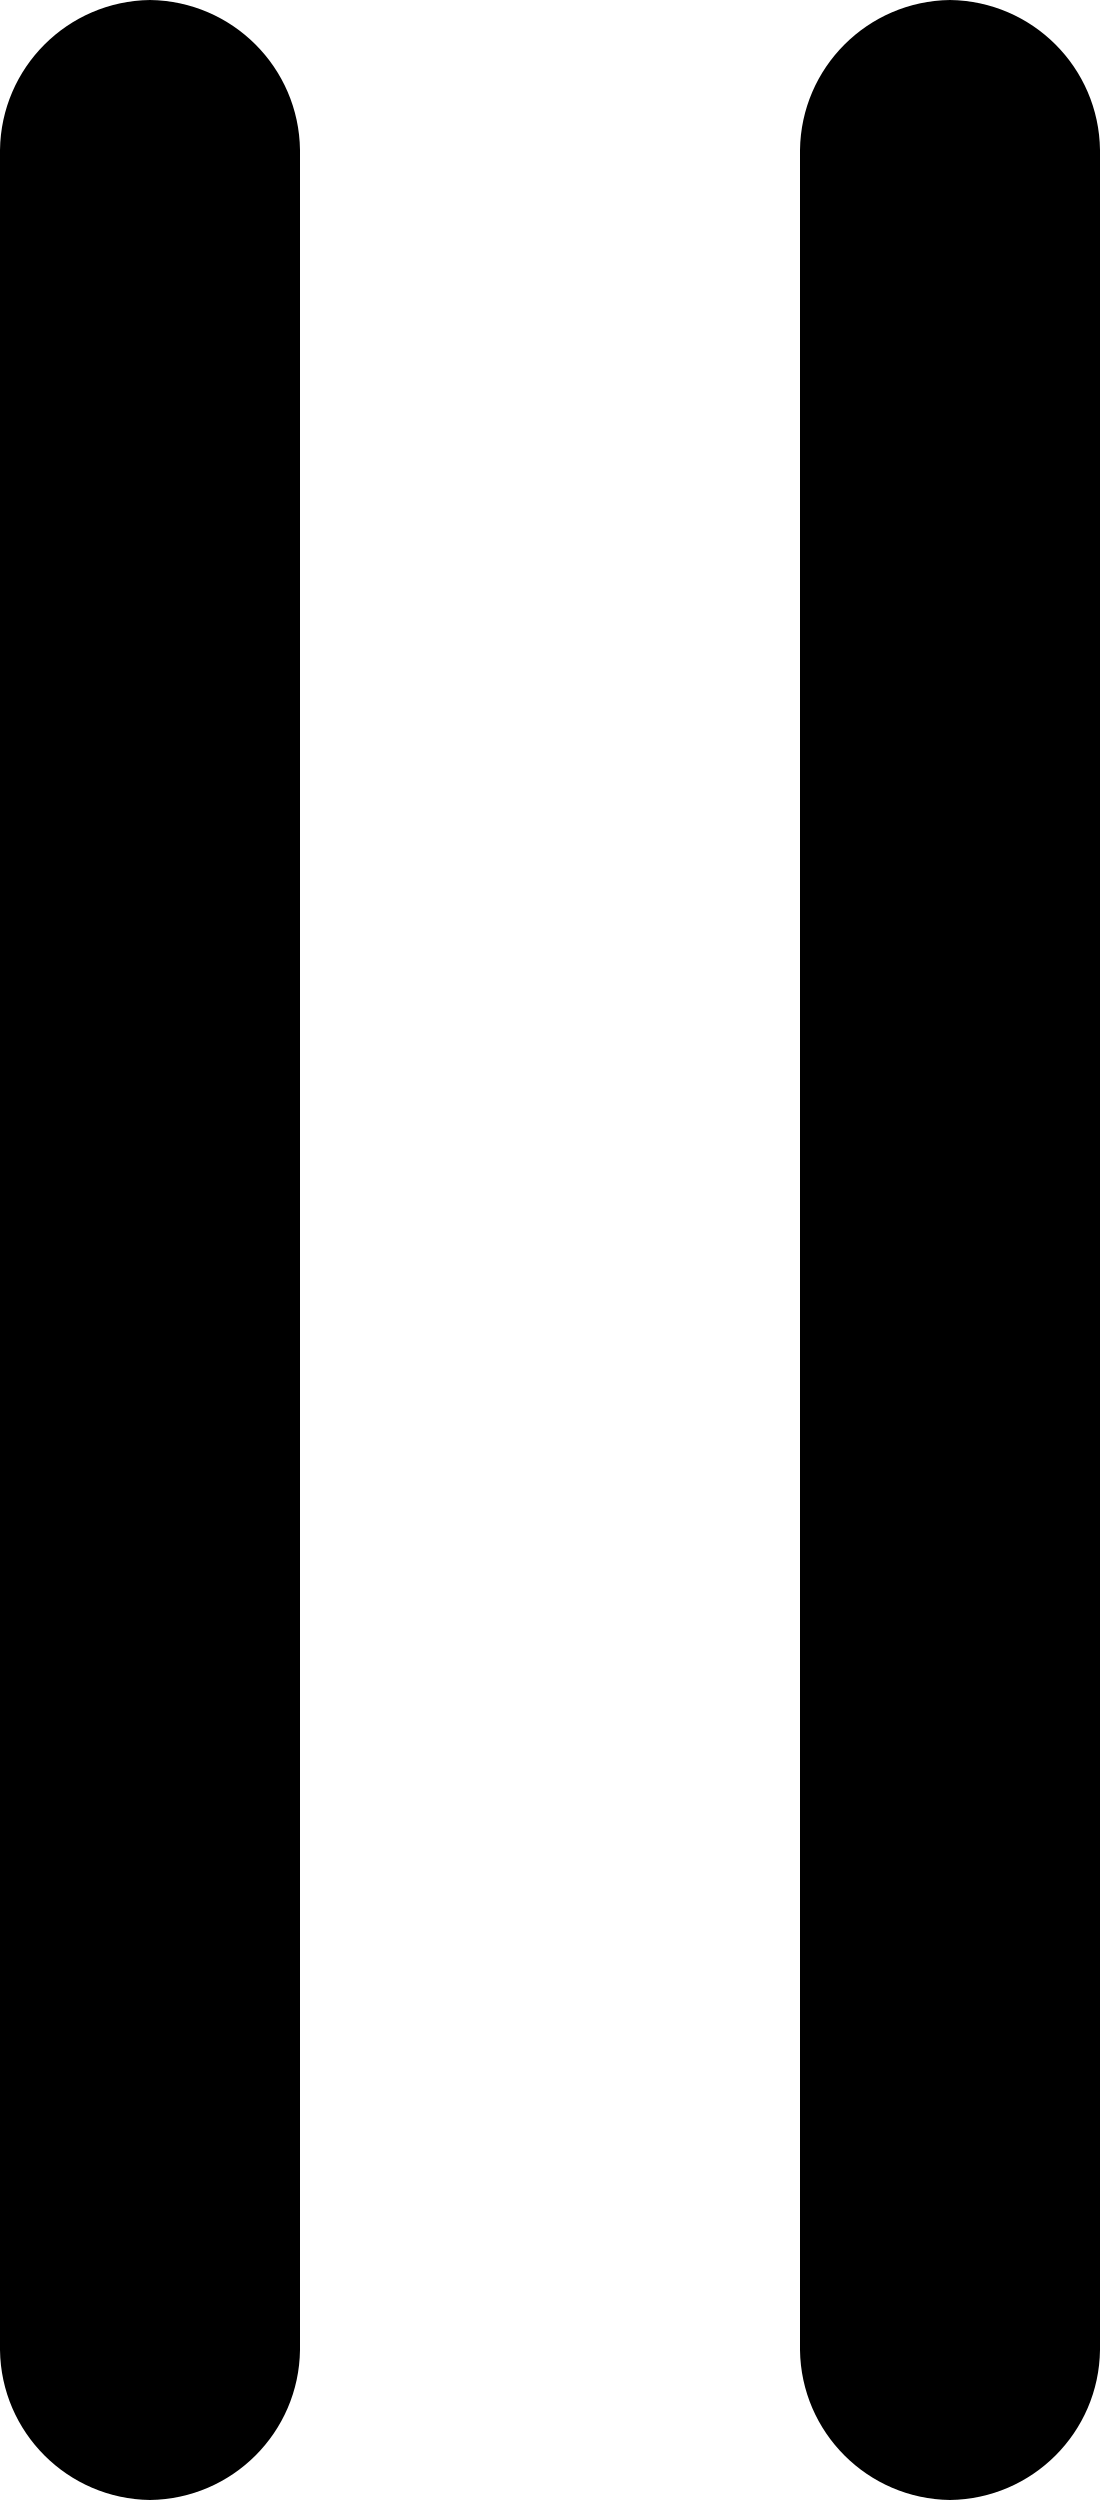
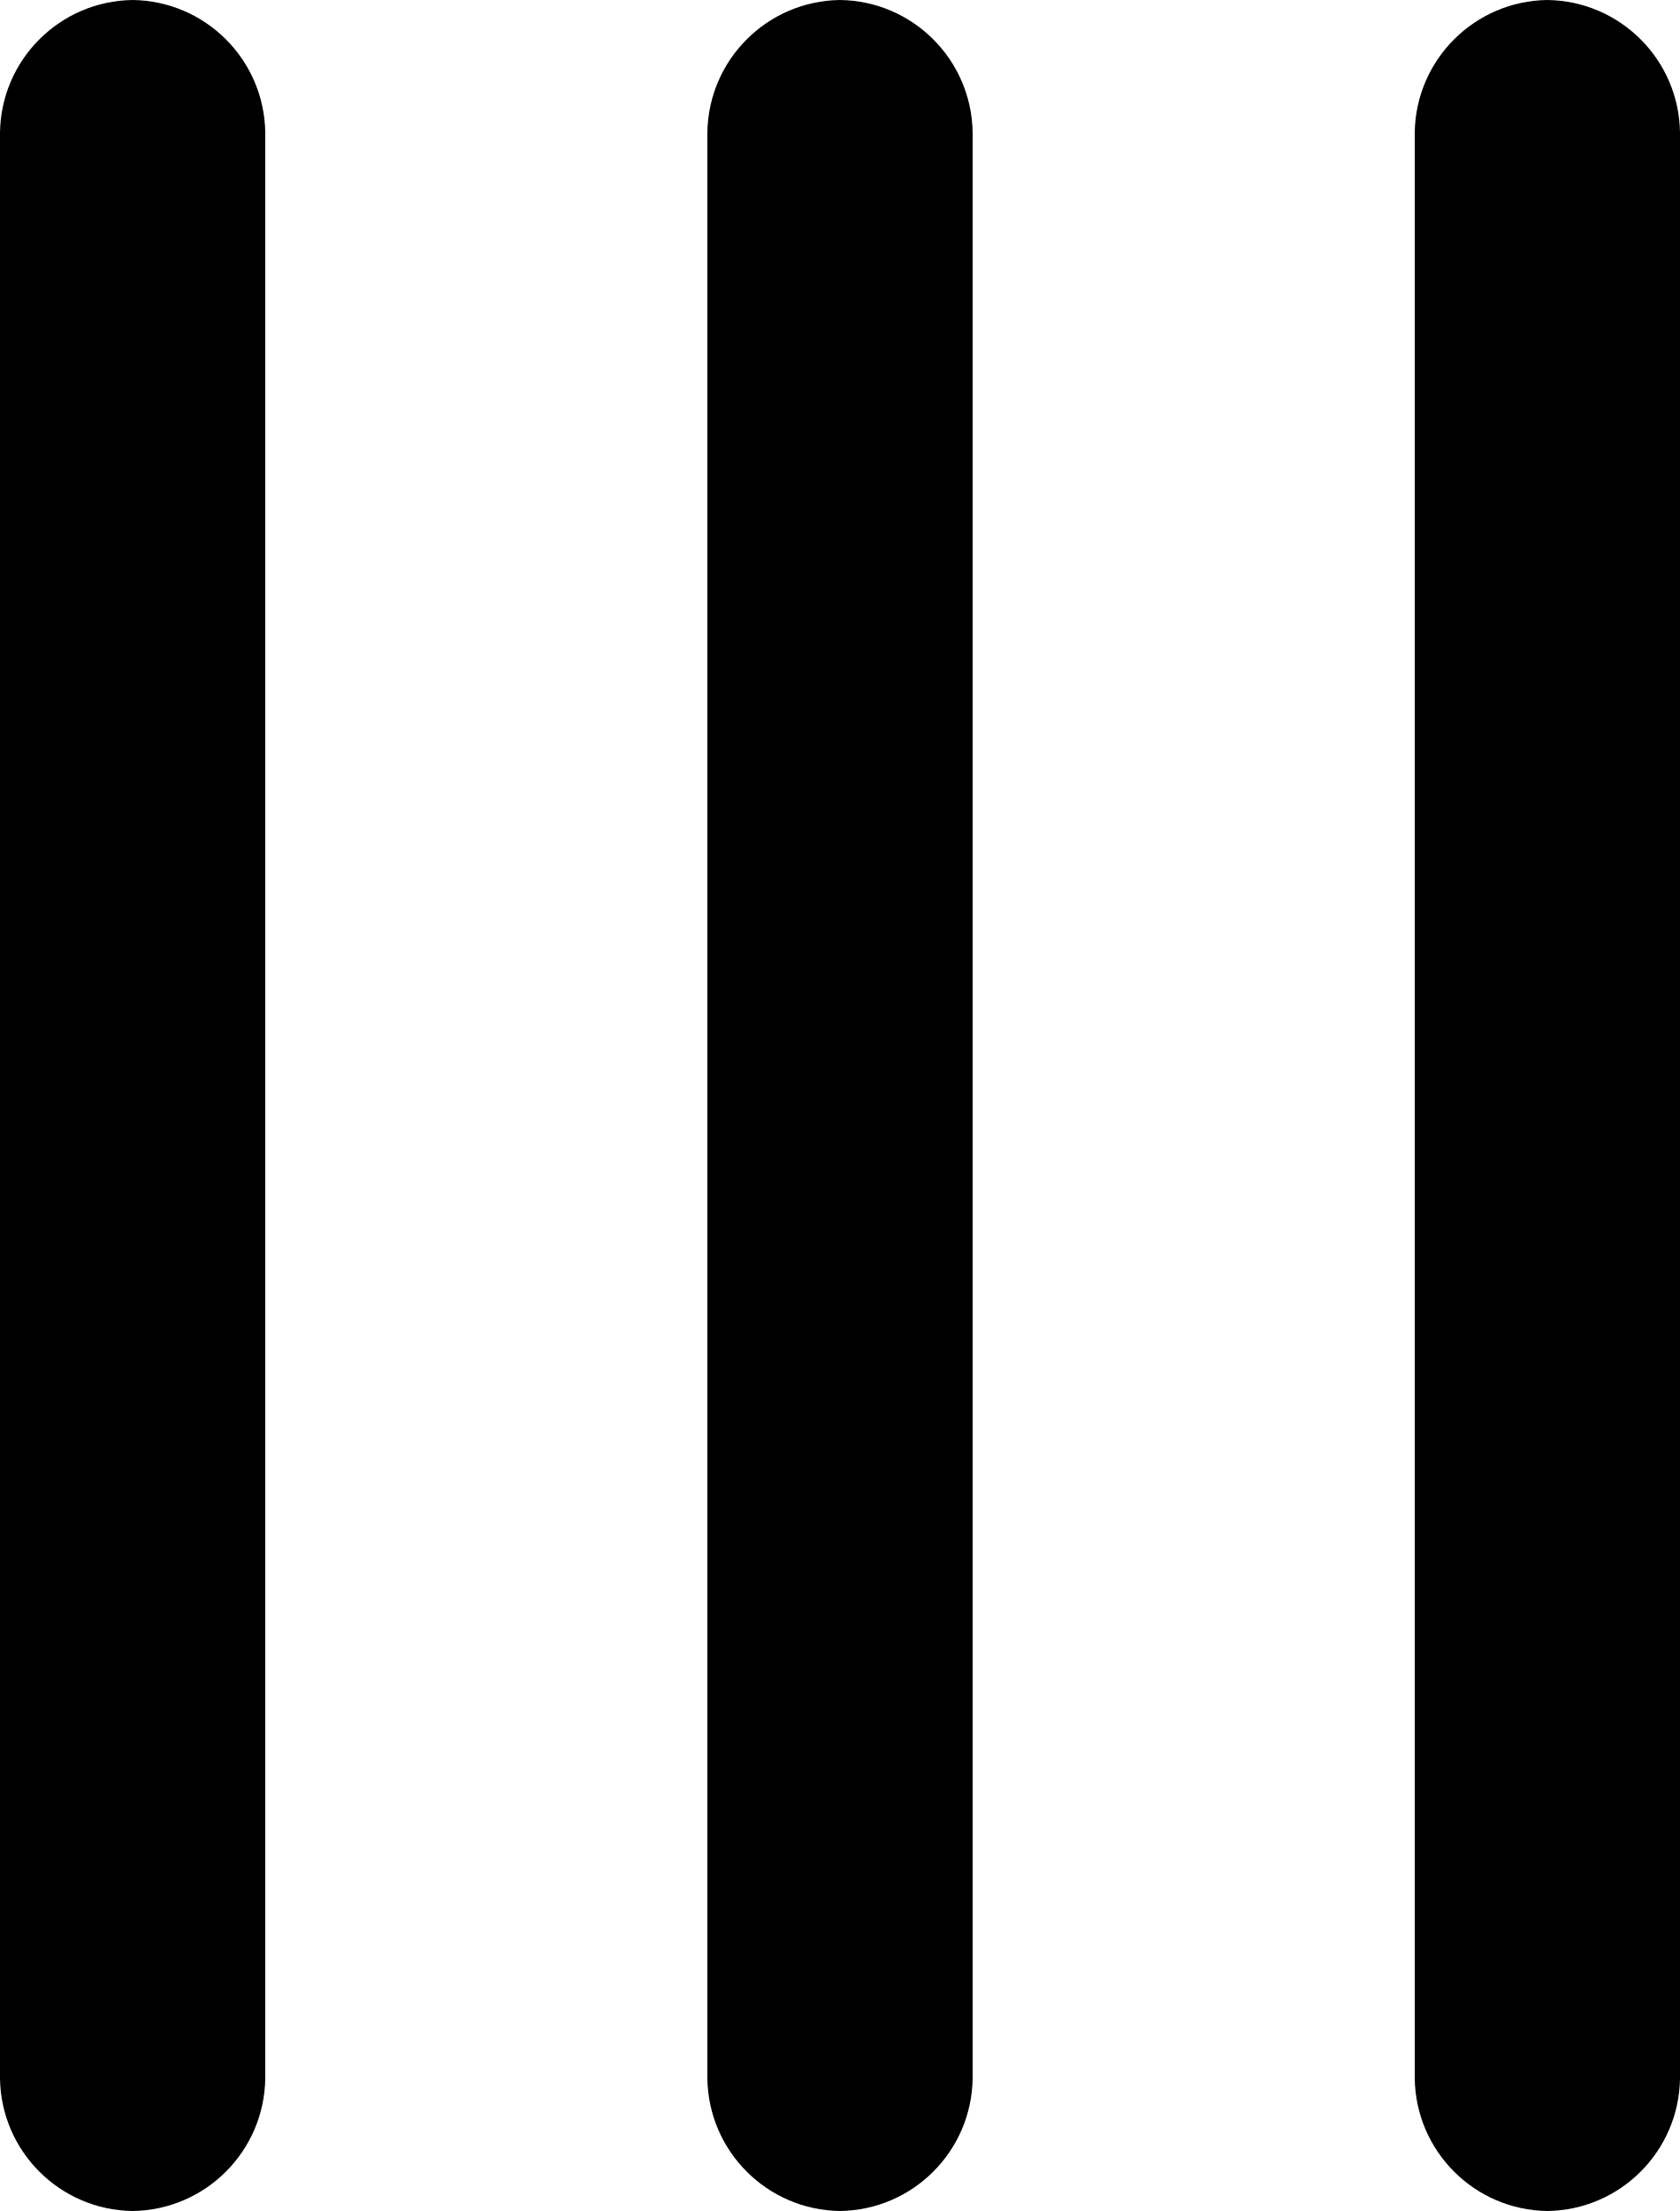
- <svg xmlns="http://www.w3.org/2000/svg" class="icon icon-col-2" viewBox="0 0 5.5 12.5">
+ <svg xmlns="http://www.w3.org/2000/svg" class="icon icon-col-3" viewBox="0 0 9.5 12.5">
  <defs />
  <g id="Layer_2" data-name="Layer 2">
    <g id="Layer_1-2" data-name="Layer 1">
      <g id="shop_page" data-name="shop page">
-         <g id="Group-10">
+         <g id="Group-16">
          <path id="Rectangle" d="M.75 0a.76.76 0 01.75.75v11a.76.76 0 01-.75.75.76.76 0 01-.75-.75v-11A.76.76 0 01.75 0z" />
          <path id="Rectangle-2" d="M4.75 0a.76.76 0 01.75.75v11a.76.76 0 01-.75.75.76.76 0 01-.75-.75v-11A.76.76 0 014.75 0z" data-name="Rectangle" />
+           <path id="Rectangle-3" d="M8.75 0a.76.76 0 01.75.75v11a.76.76 0 01-.75.75.76.76 0 01-.75-.75v-11A.76.76 0 018.75 0z" data-name="Rectangle" />
        </g>
      </g>
    </g>
  </g>
</svg>
